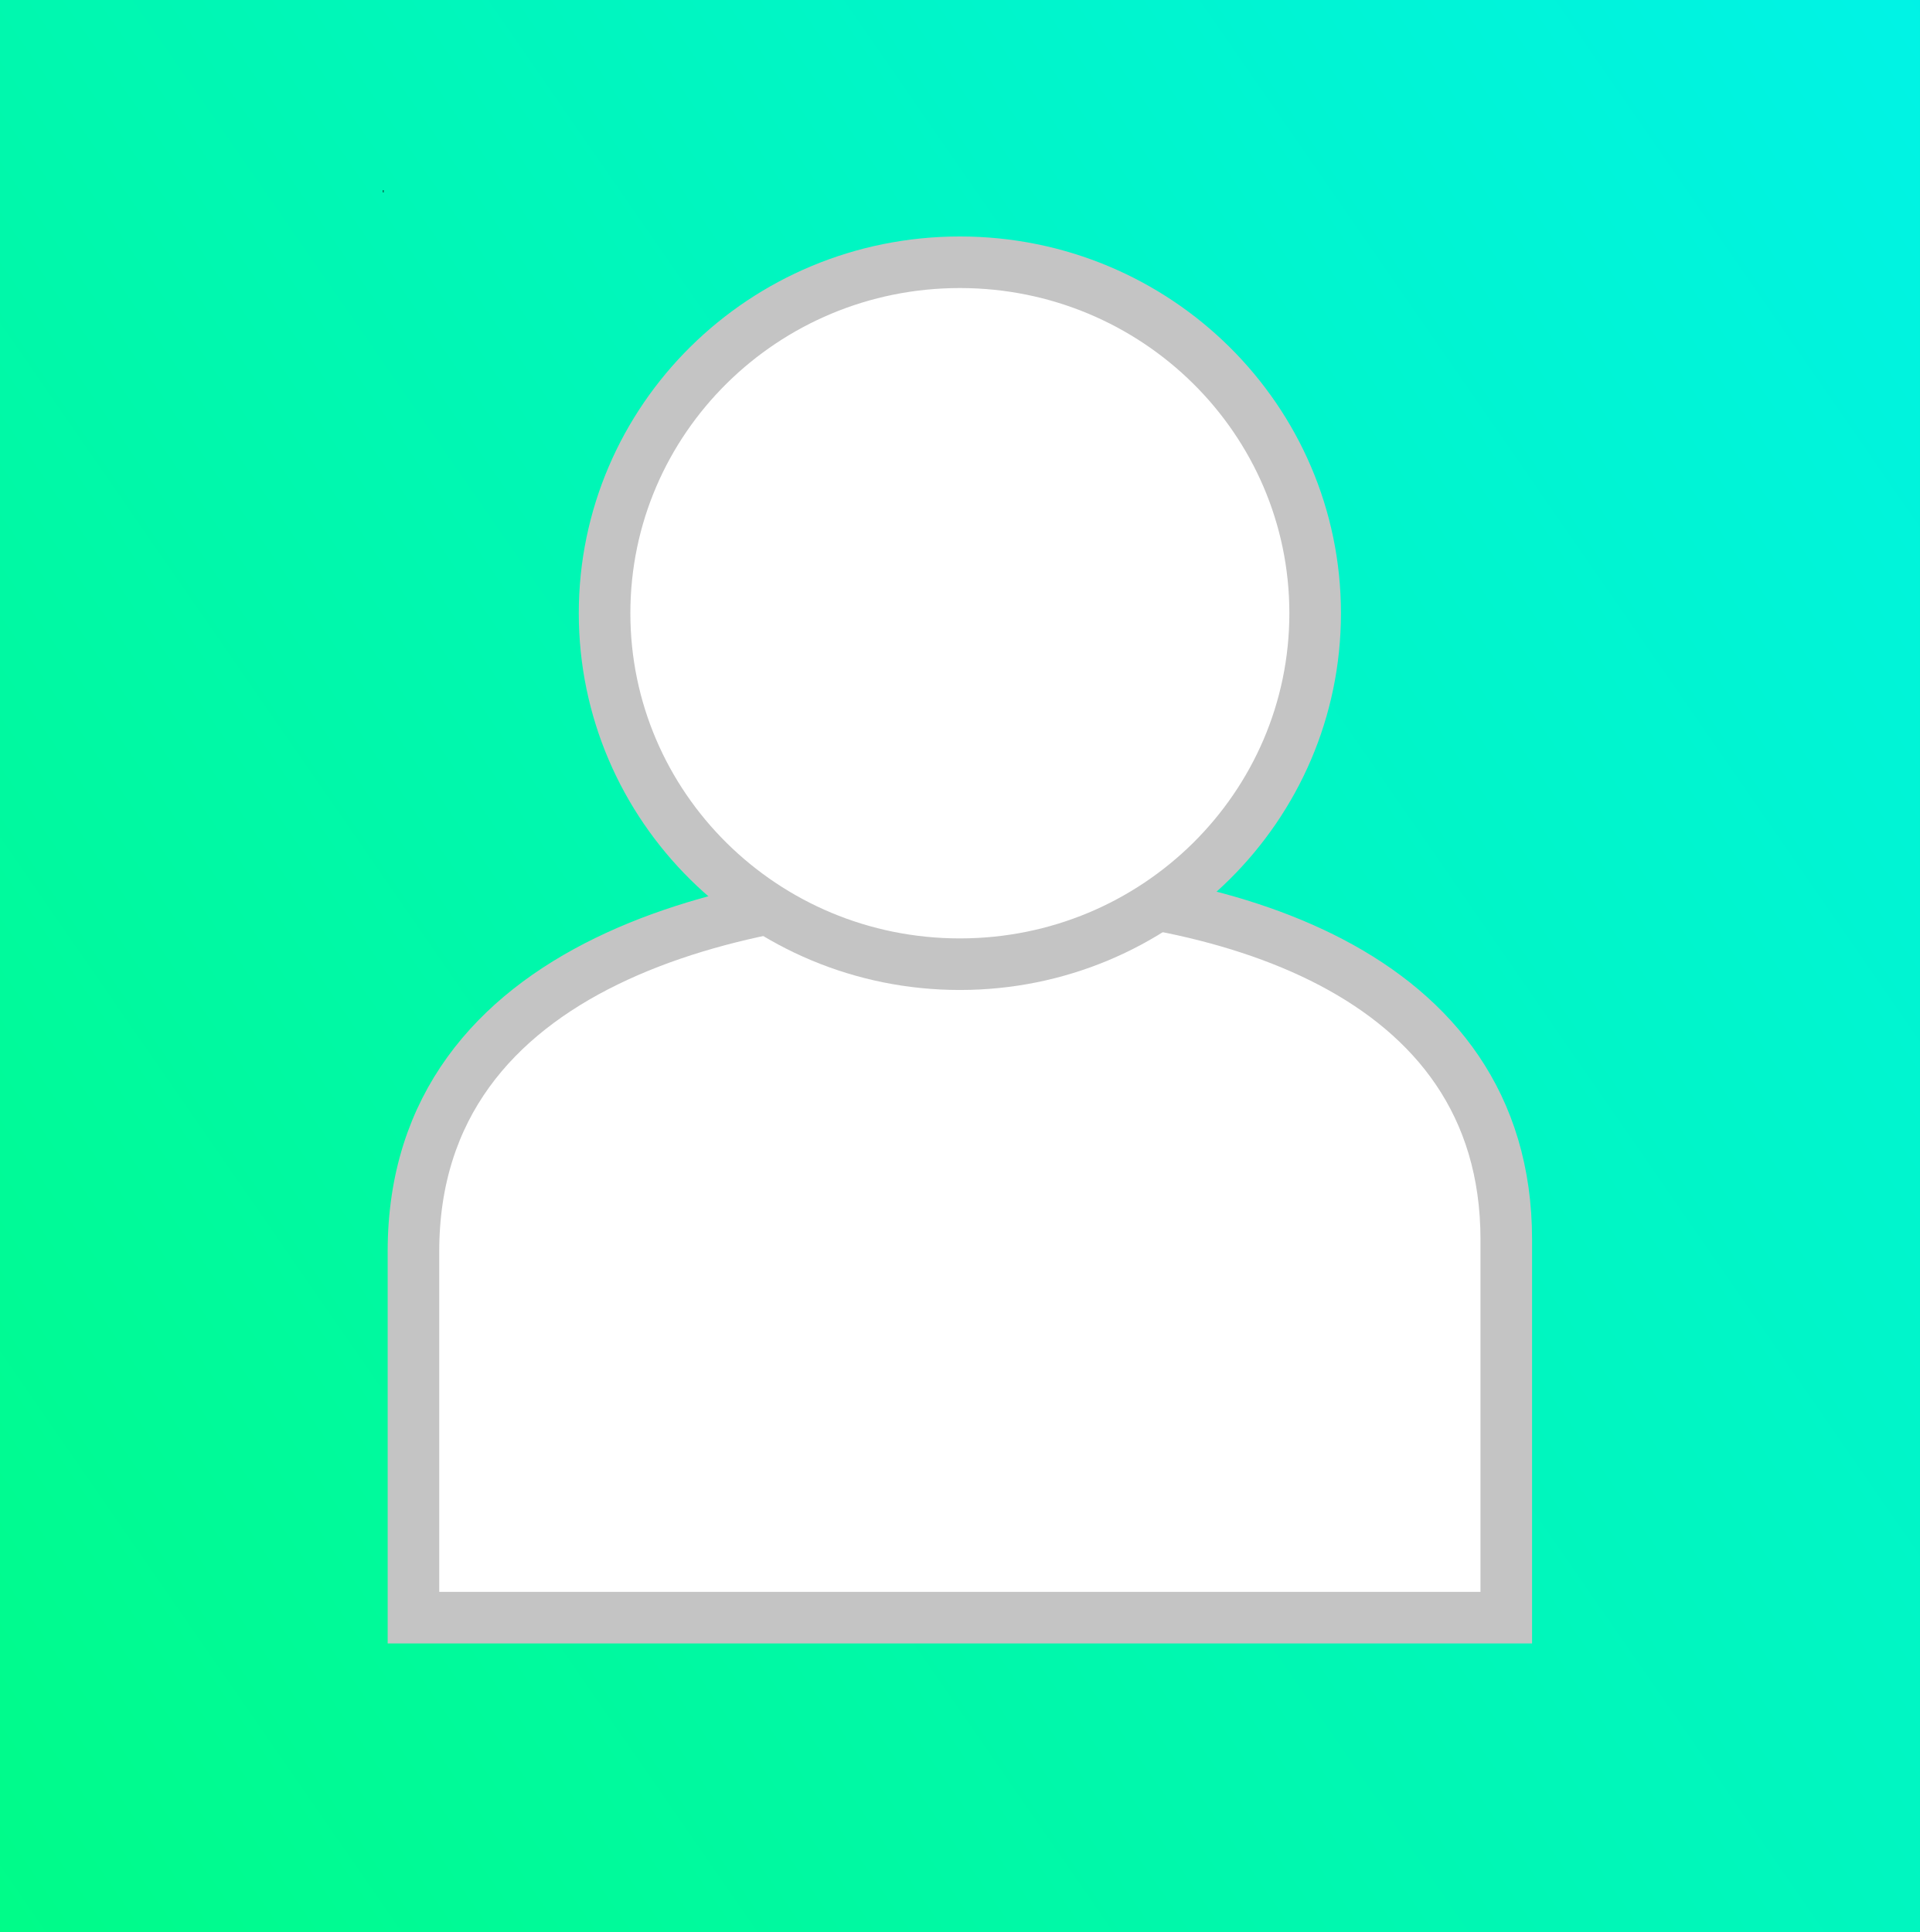
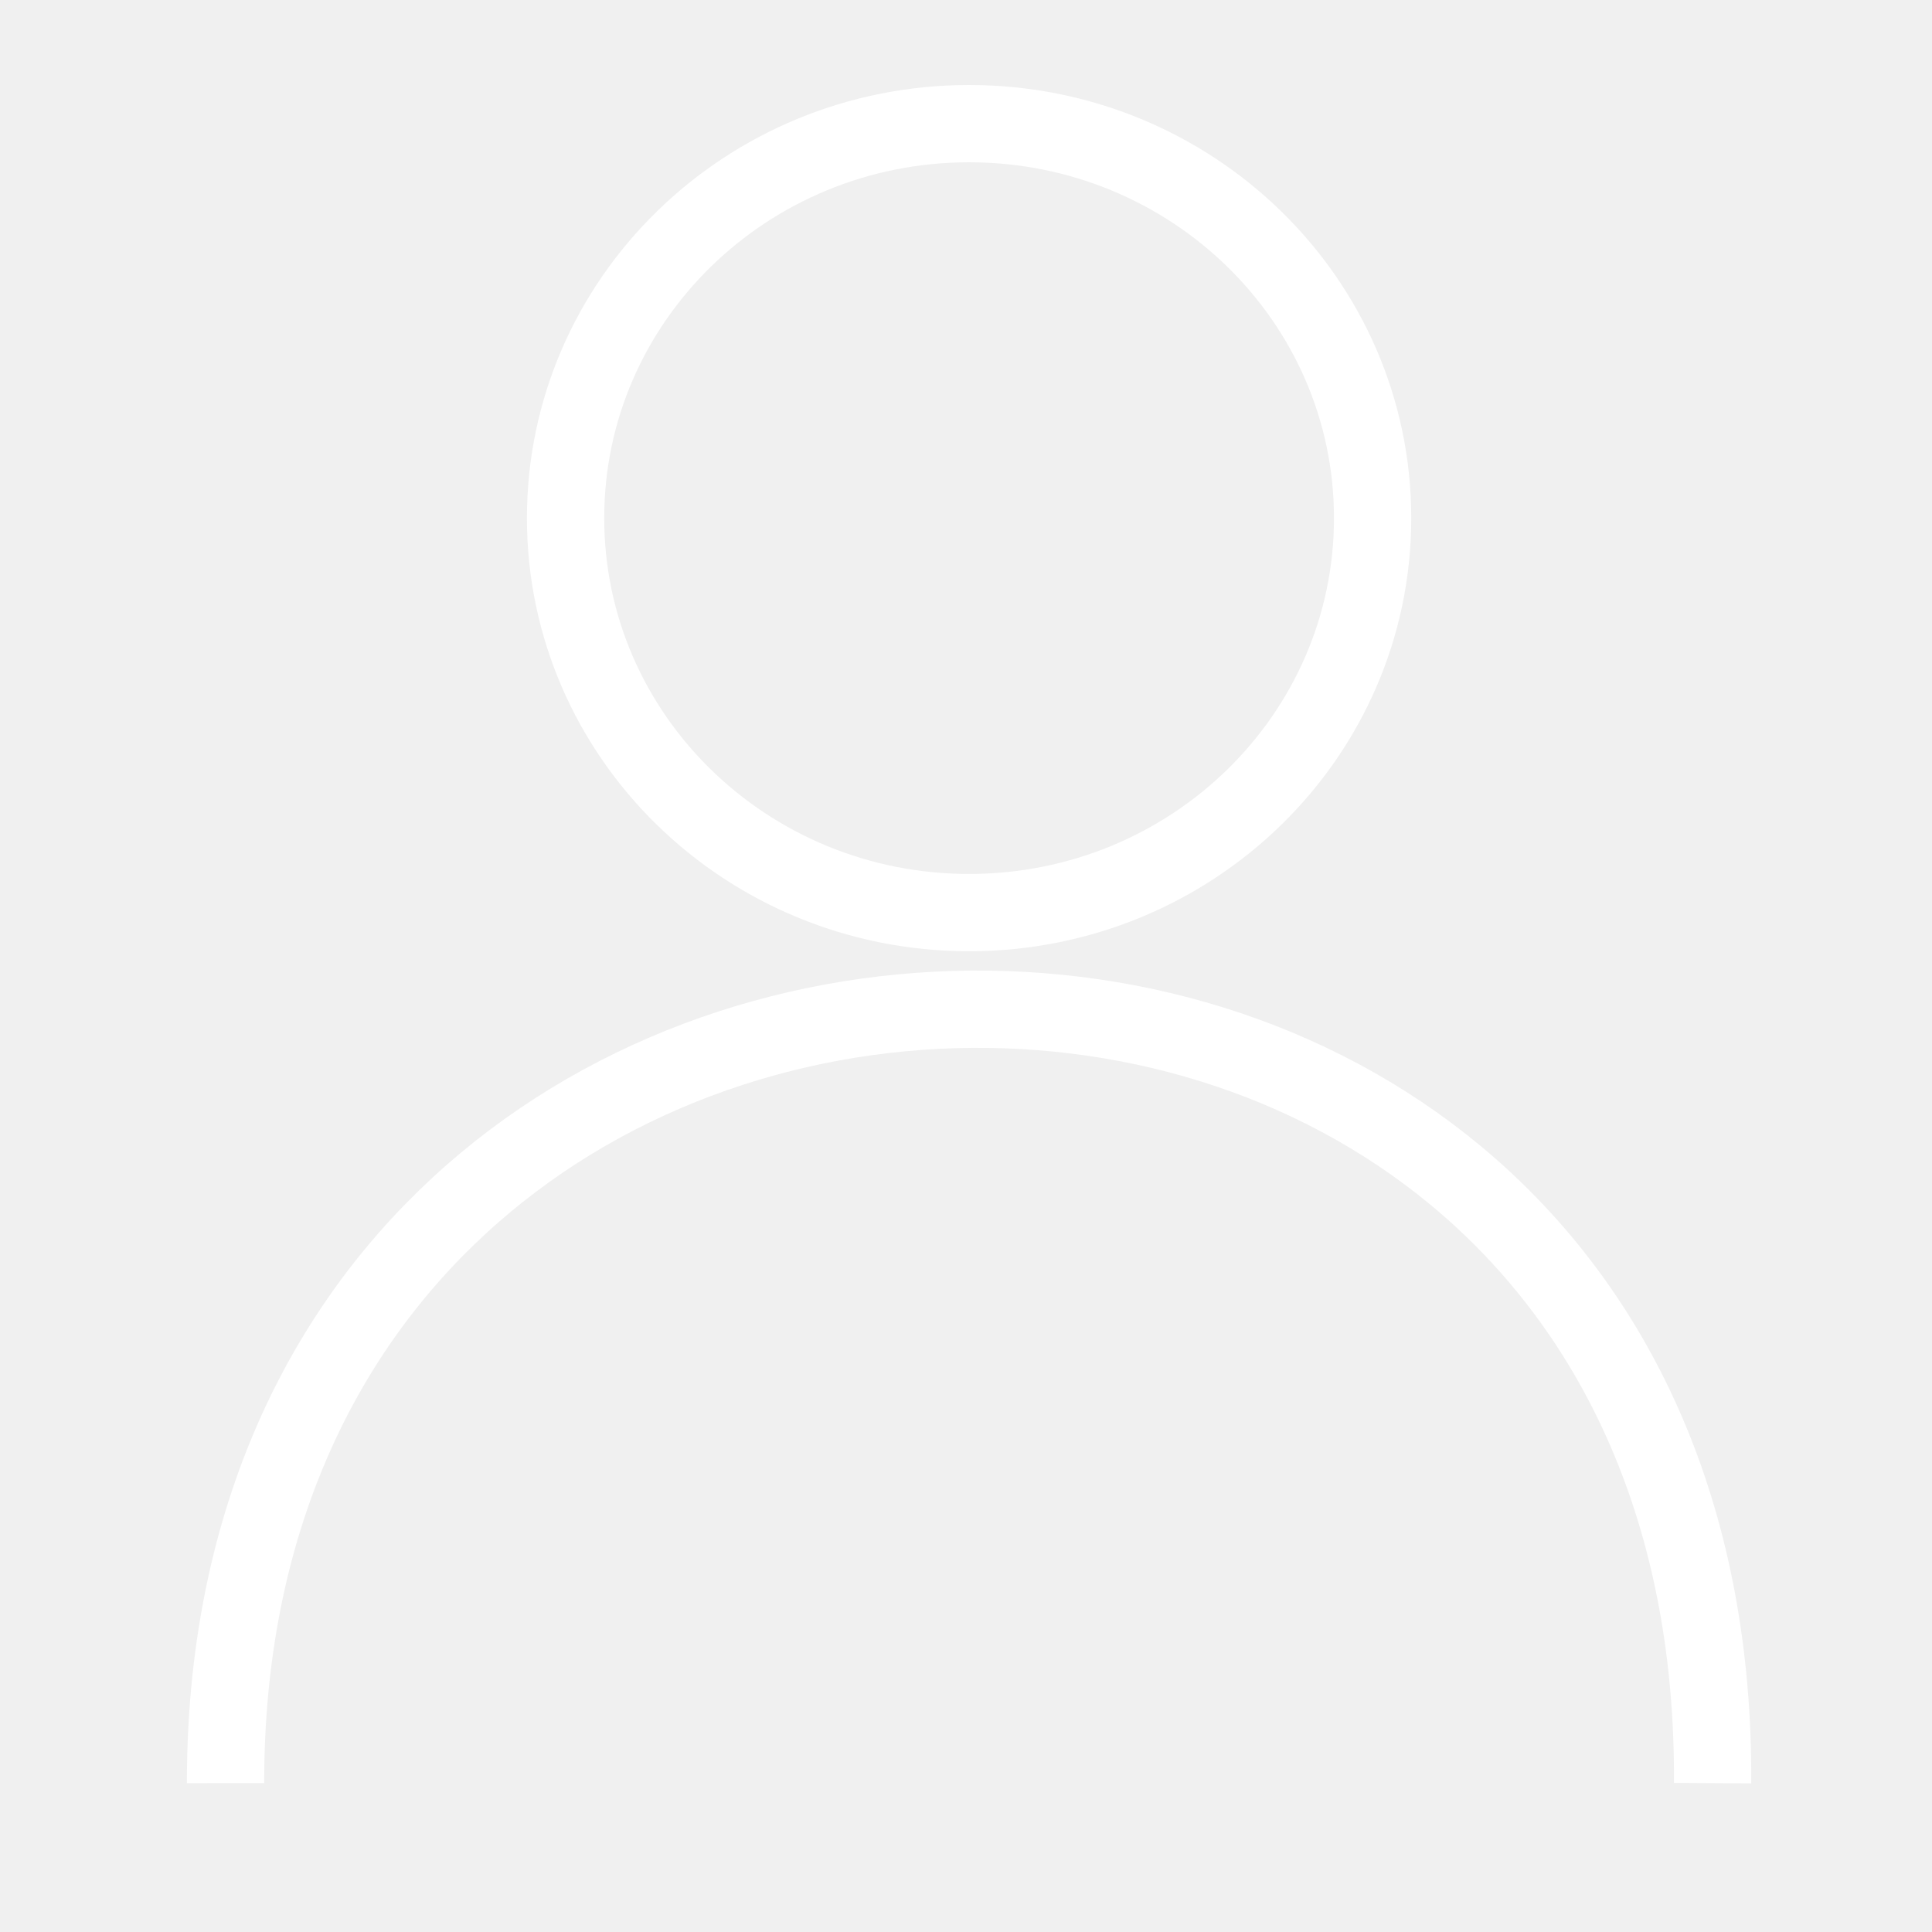
- <svg xmlns="http://www.w3.org/2000/svg" width="7444" height="7492" viewBox="0 0 7444 7492" fill="none">
-   <rect width="7444" height="7492" fill="#00FF66" />
-   <rect width="7444" height="7492" fill="url(#paint0_linear)" />
-   <path d="M1488.81 742.057H1485.12V745.08H1489.41V746H1483.99V737.469H1489.35V738.395H1485.12V741.137H1488.81V742.057Z" fill="black" />
-   <path d="M5840 6273H1603V5504.68V4852.73C1603 3725.92 2872.23 3447 3787.81 3447C4718.32 3447 5840 3755.01 5840 4806.53V6273Z" fill="white" stroke="#C4C4C4" stroke-width="200" />
-   <path d="M5099 2378C5099 3128.6 4483.33 3739 3721.5 3739C2959.67 3739 2344 3128.6 2344 2378C2344 1627.4 2959.67 1017 3721.5 1017C4483.33 1017 5099 1627.4 5099 2378Z" fill="white" stroke="#C4C4C4" stroke-width="200" />
-   <defs>
-     <linearGradient id="paint0_linear" x1="9798.27" y1="-1529.68" x2="-4194.55" y2="8147.85" gradientUnits="userSpaceOnUse">
-       <stop stop-color="#00F0FF" />
-       <stop offset="1" stop-color="#00FF66" />
-     </linearGradient>
-   </defs>
+ <svg xmlns="http://www.w3.org/2000/svg" version="1.1" id="Capa_1" x="0px" y="0px" width="50px" height="50px" viewBox="0 0 50 50" enable-background="new 0 0 50 50" xml:space="preserve">
+   <ellipse fill="none" stroke="#FFFFFF" stroke-width="2" stroke-miterlimit="10" cx="25.08" cy="13.409" rx="10.443" ry="10.209" />
+   <path fill="none" stroke="#FFFFFF" stroke-width="2" stroke-miterlimit="10" d="M5.837,46.147c-0.016-26.379,38.644-27.029,38.485,0  " />
</svg>
